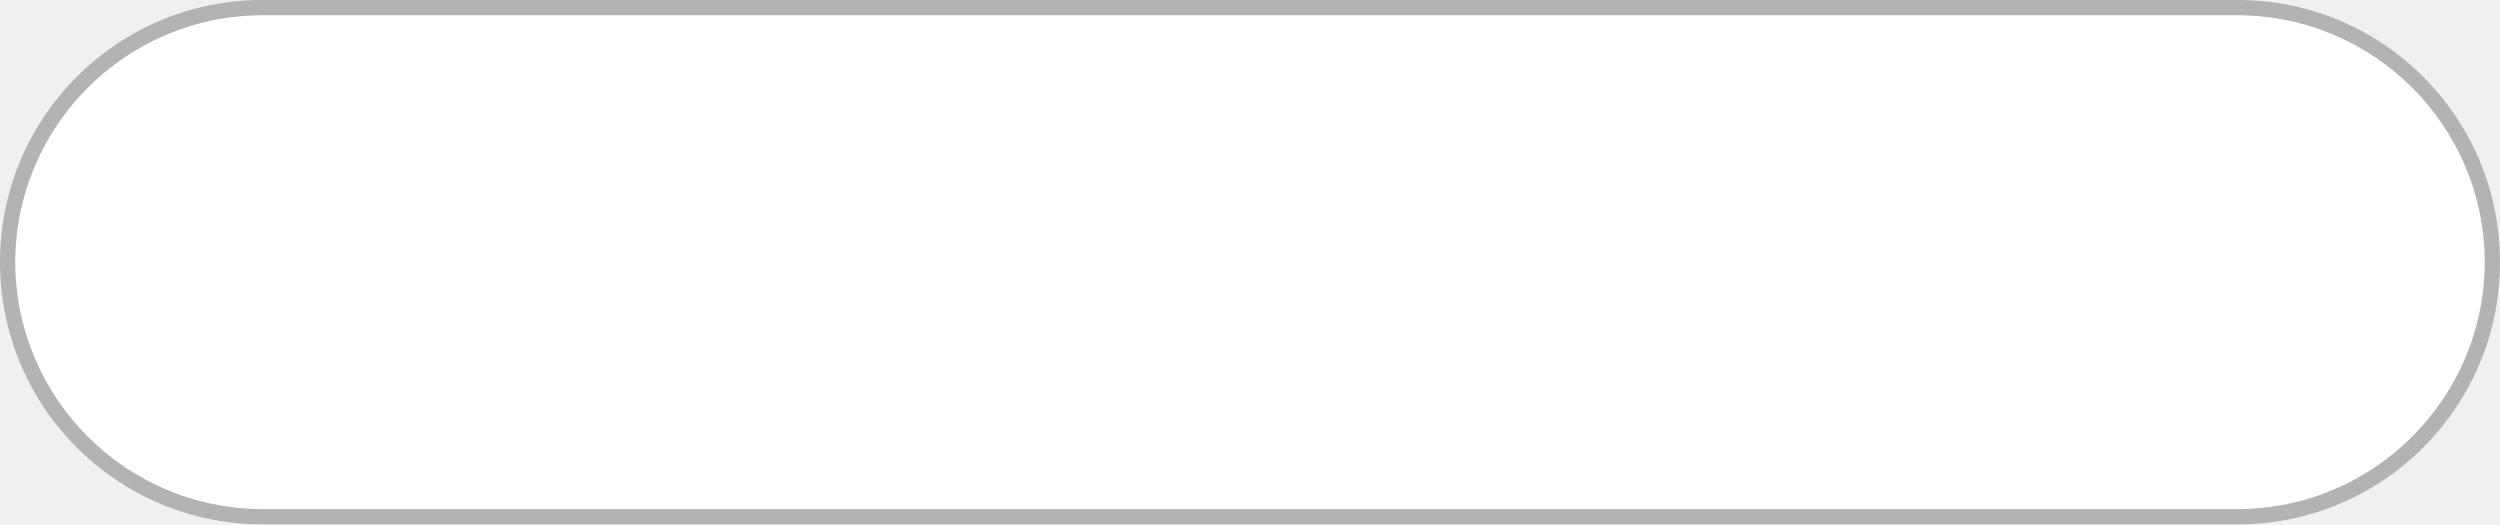
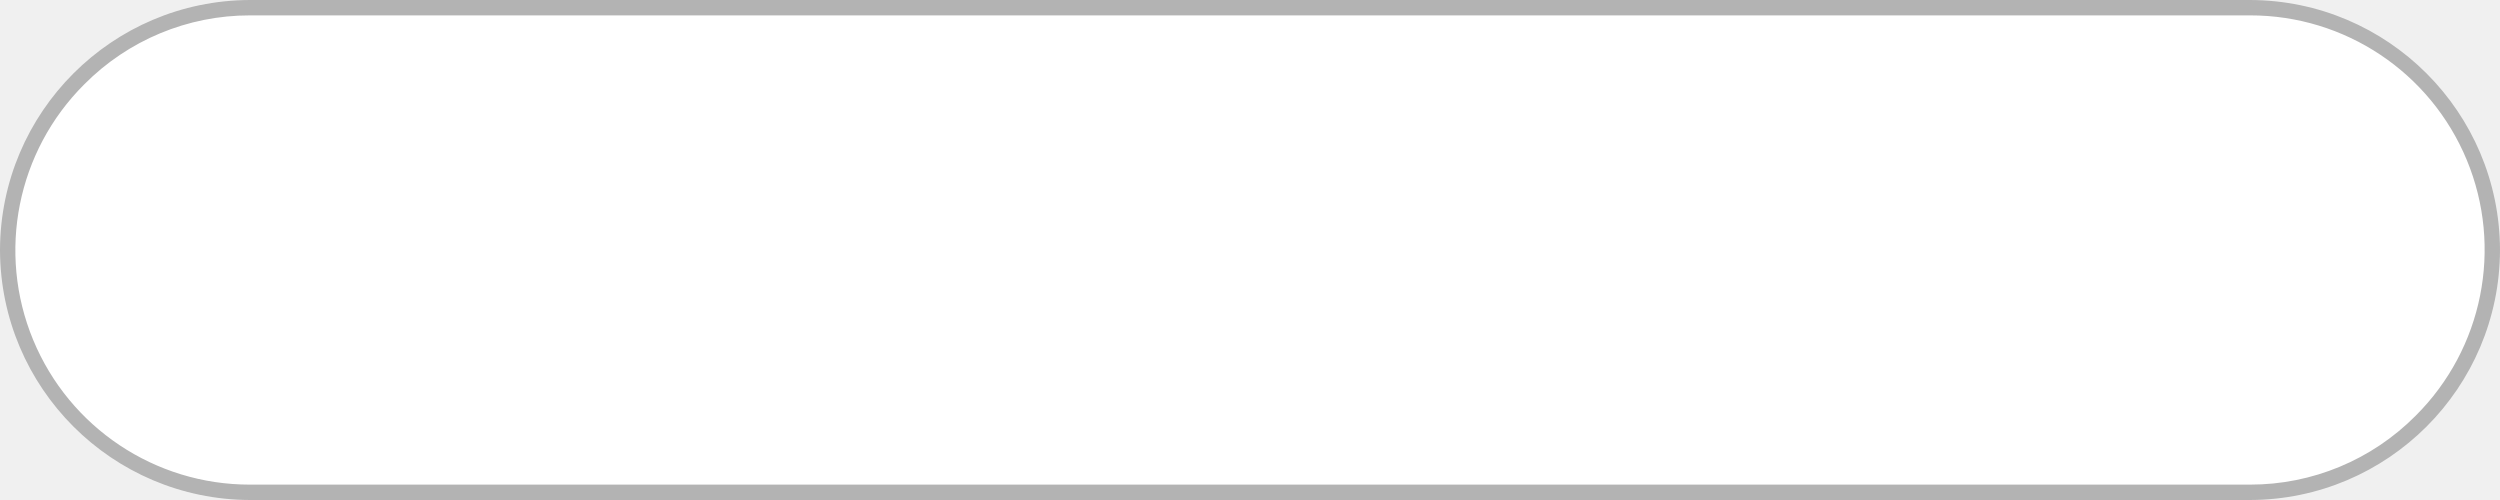
- <svg xmlns="http://www.w3.org/2000/svg" width="658" height="138" viewBox="0 0 658 138">
+ <svg xmlns="http://www.w3.org/2000/svg" viewBox="0 0 650 130">
  <defs>
-     <style>
-       .cls-1 {
-         fill: #fff;
-       }
- 
-       .cls-2 {
-         fill: #b3b3b3;
-       }
-     </style>
+     <style>.cls-1{fill:#fff;}.cls-2{fill:#b3b3b3;}</style>
  </defs>
  <g id="Layer_2" data-name="Layer 2">
    <g id="Layer_1-2" data-name="Layer 1">
-       <g>
-         <rect class="cls-1" x="4" y="4" width="650" height="130" rx="65" ry="65" />
-         <path class="cls-2" d="M589,4A65.191,65.191,0,0,1,654,69V69a65.191,65.191,0,0,1-65,65H69A65.191,65.191,0,0,1,4,69v-0A65.191,65.191,0,0,1,69,4H589m0-4H69a69,69,0,0,0,0,138H589a69,69,0,0,0,0-138Z" />
-       </g>
+       <path class="cls-1" d="M65,128A63,63,0,0,1,65,2H585a63,63,0,0,1,0,126Z" />
+       <path class="cls-2" d="M585,4a60.92,60.92,0,0,1,43.08,104.08A60.56,60.56,0,0,1,585,126H65A60.92,60.92,0,0,1,21.92,21.92,60.56,60.56,0,0,1,65,4H585m0-4H65A65.19,65.19,0,0,0,0,65H0a65.19,65.19,0,0,0,65,65H585a65.19,65.19,0,0,0,65-65h0A65.19,65.19,0,0,0,585,0Z" />
    </g>
  </g>
</svg>
